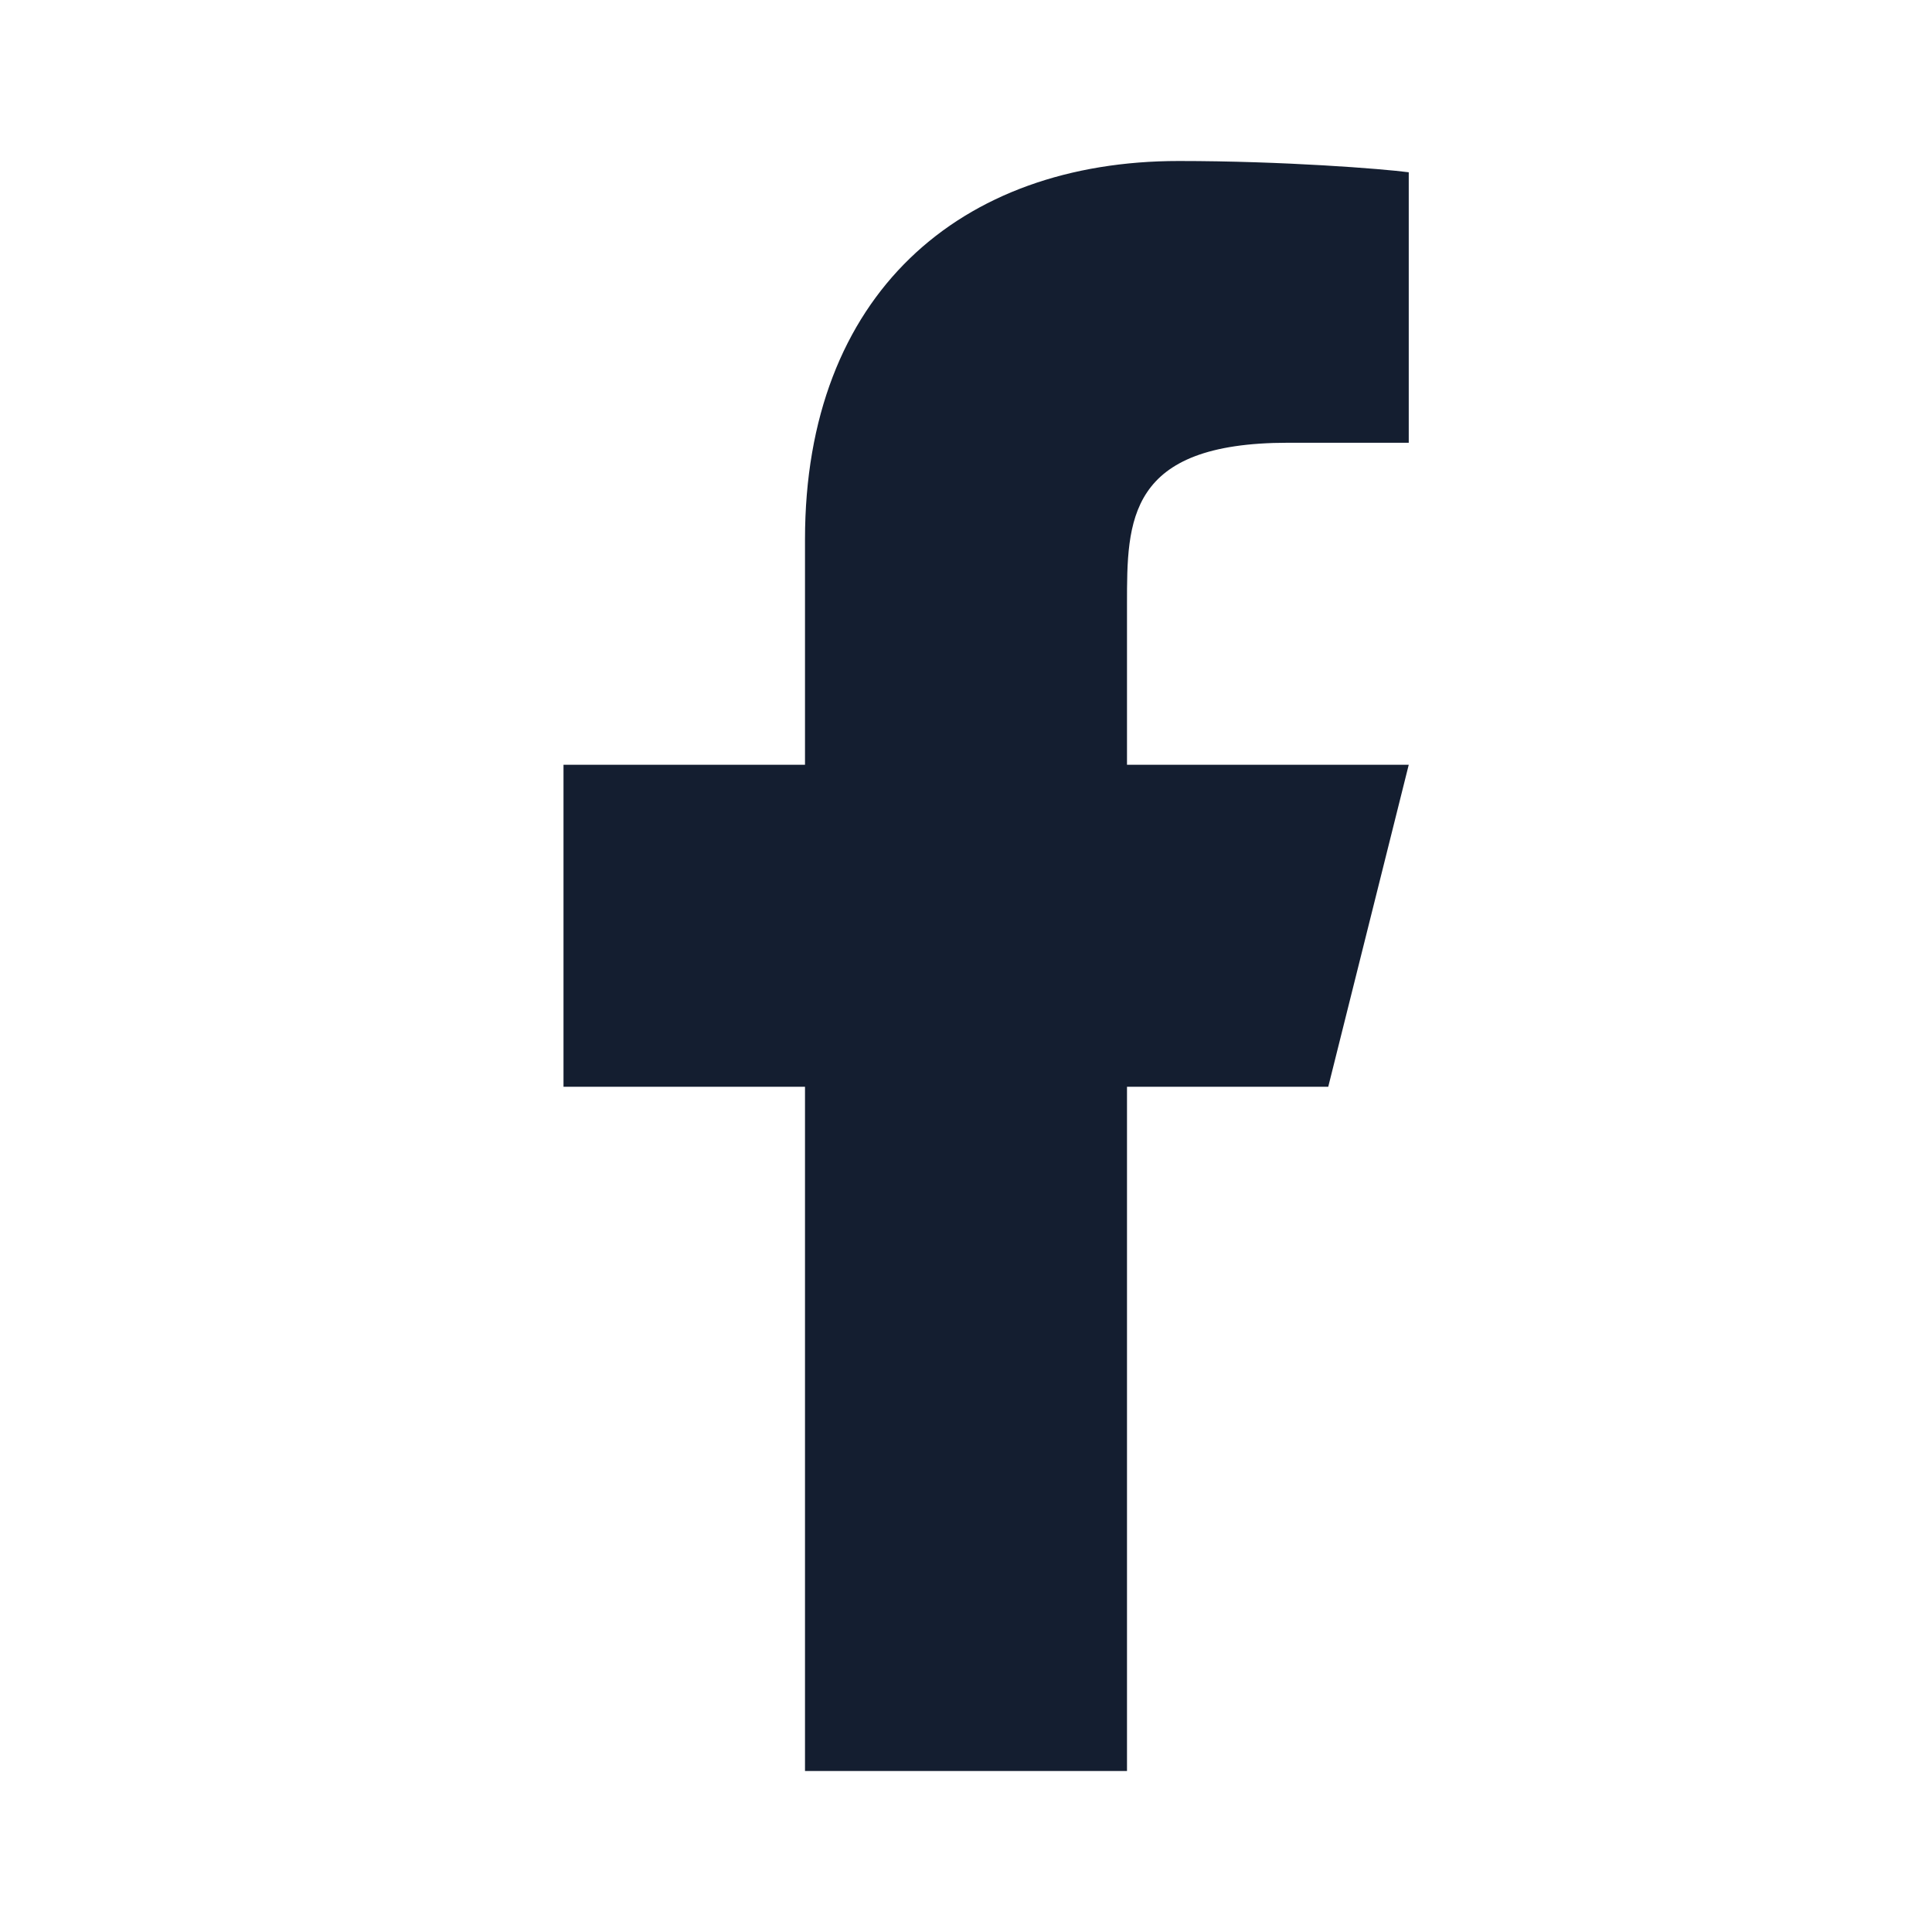
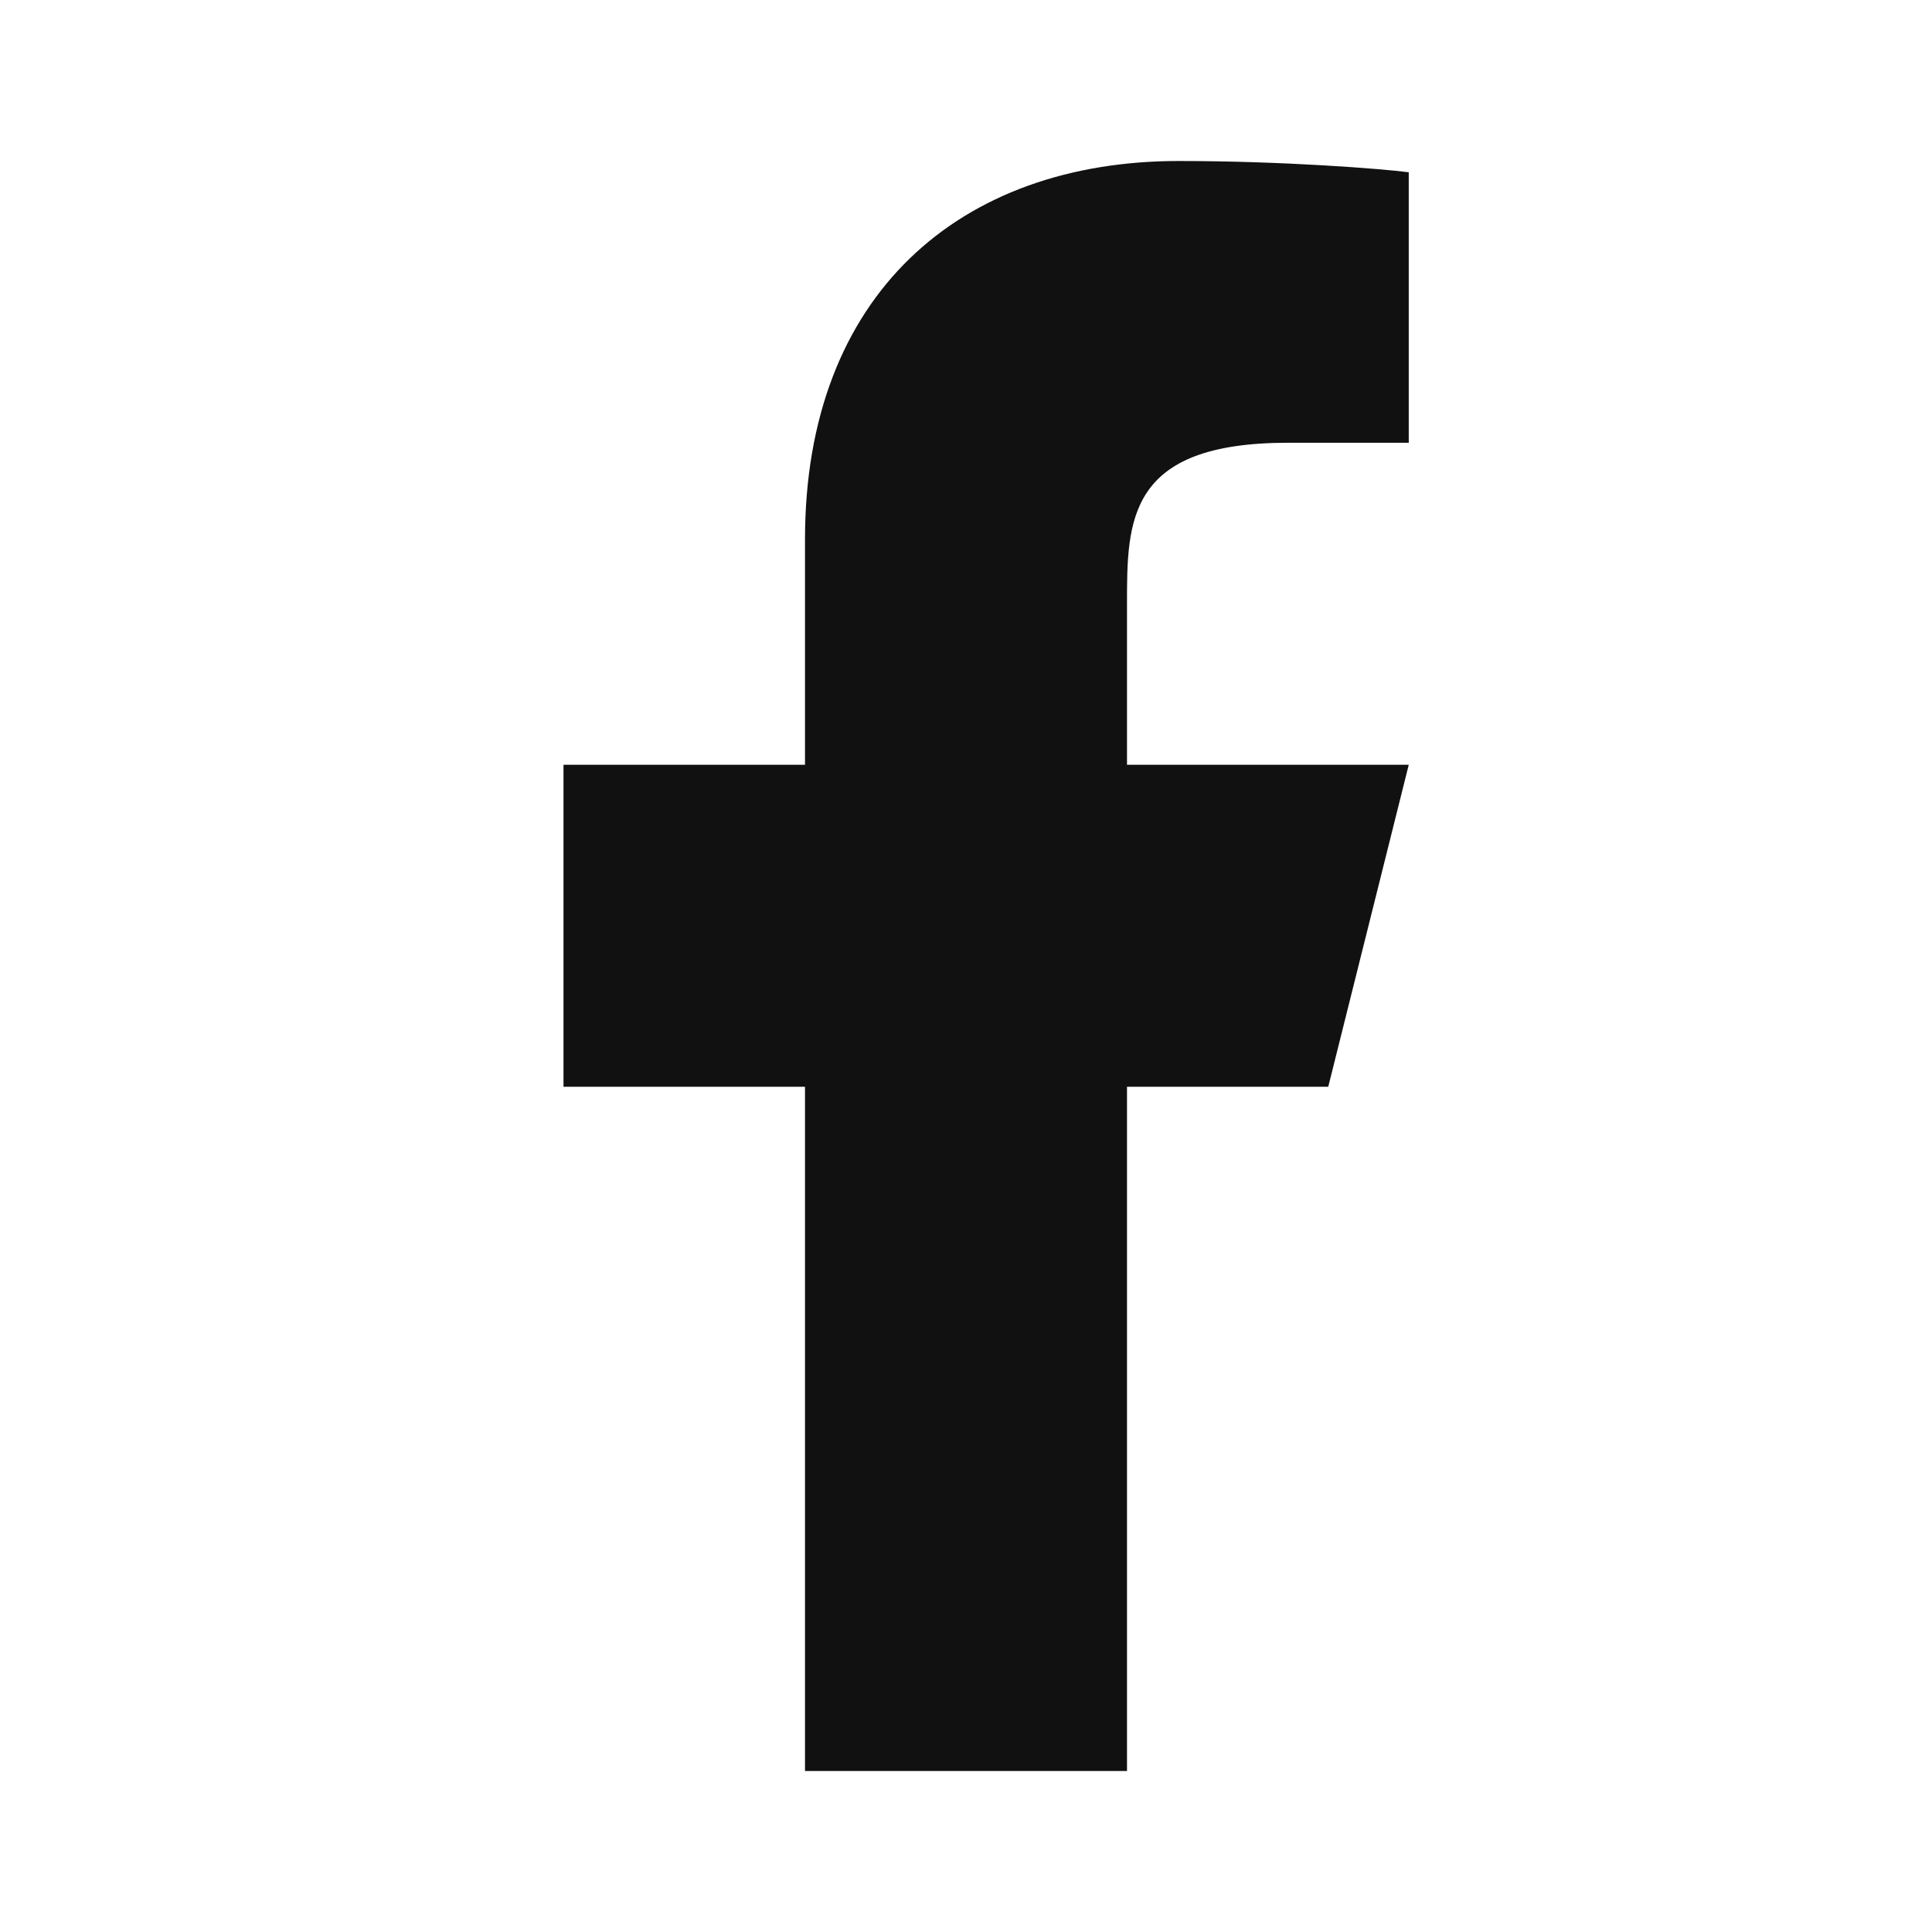
<svg xmlns="http://www.w3.org/2000/svg" width="24" height="24" viewBox="0 0 24 24">
-   <path fill="#141e30" d="M14 13.5h2.5l1-4H14v-2c0-1.03 0-2 2-2h1.5V2.14c-.326-.043-1.557-.14-2.857-.14C11.928 2 10 3.657 10 6.7v2.8H7v4h3V22h4z" />
+   <path fill="#111111" d="M14 13.5h2.5l1-4H14v-2c0-1.03 0-2 2-2h1.5V2.14c-.326-.043-1.557-.14-2.857-.14C11.928 2 10 3.657 10 6.7v2.8H7v4h3V22h4z" />
</svg>
